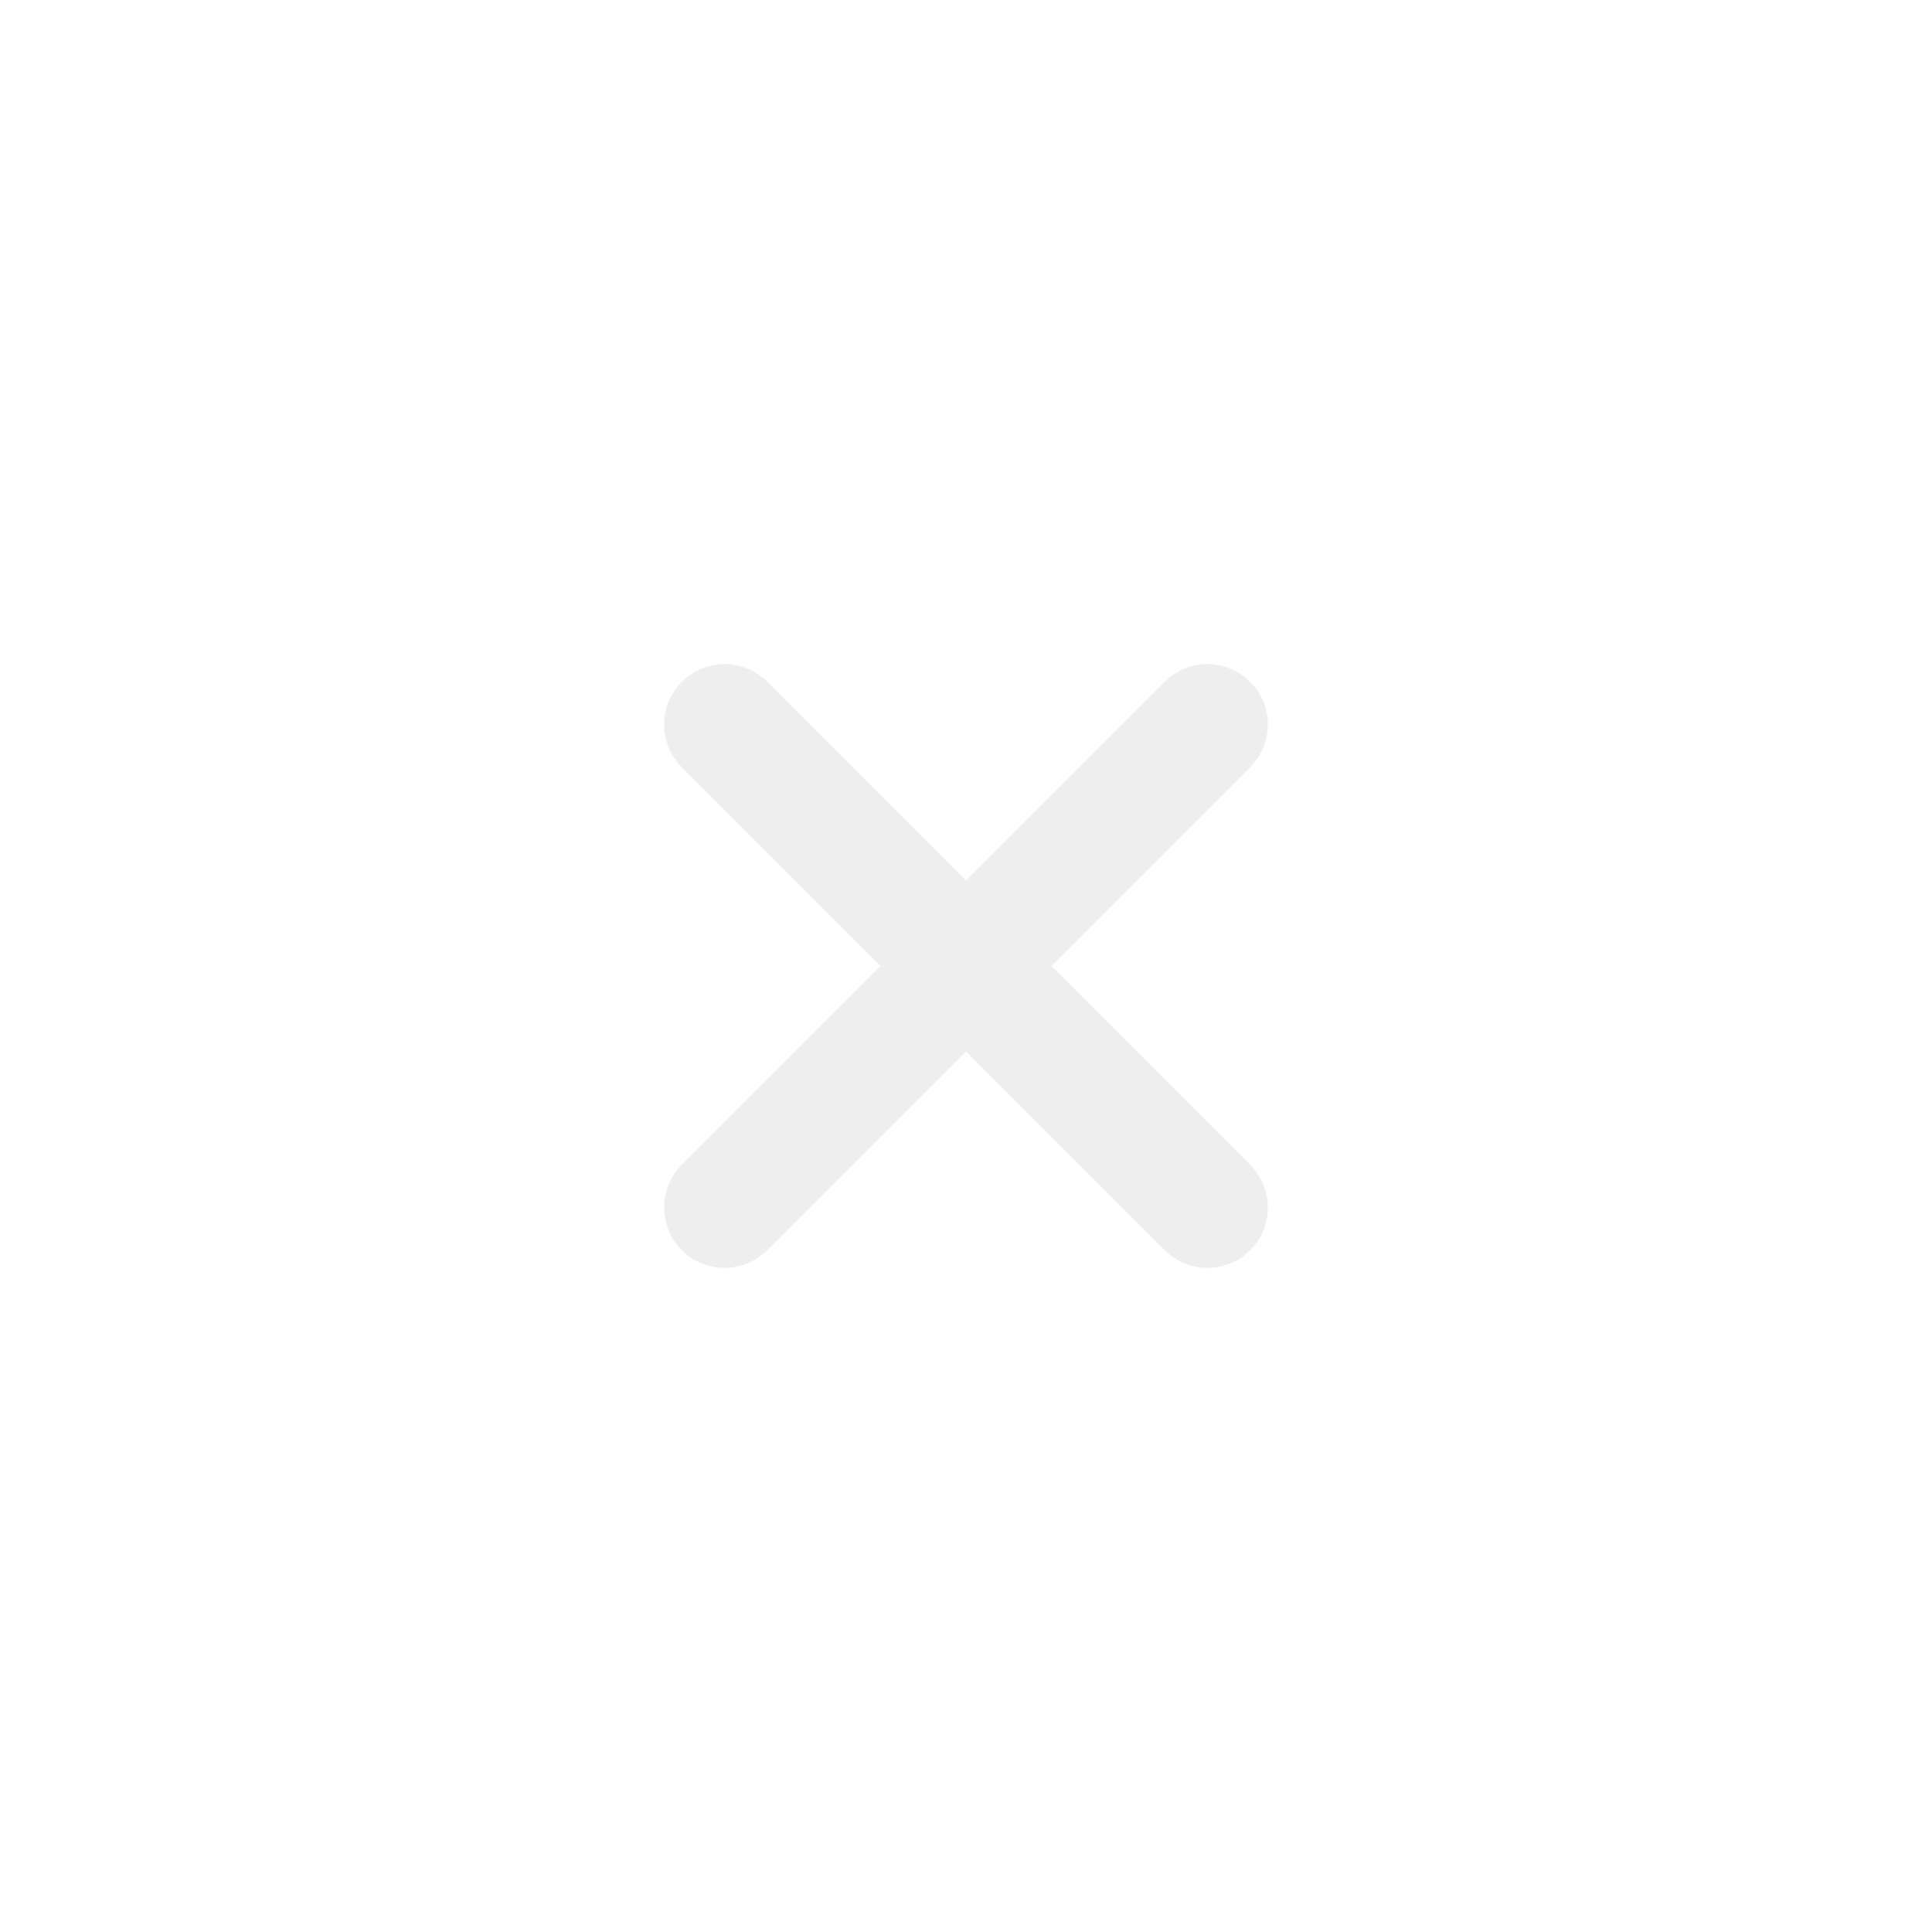
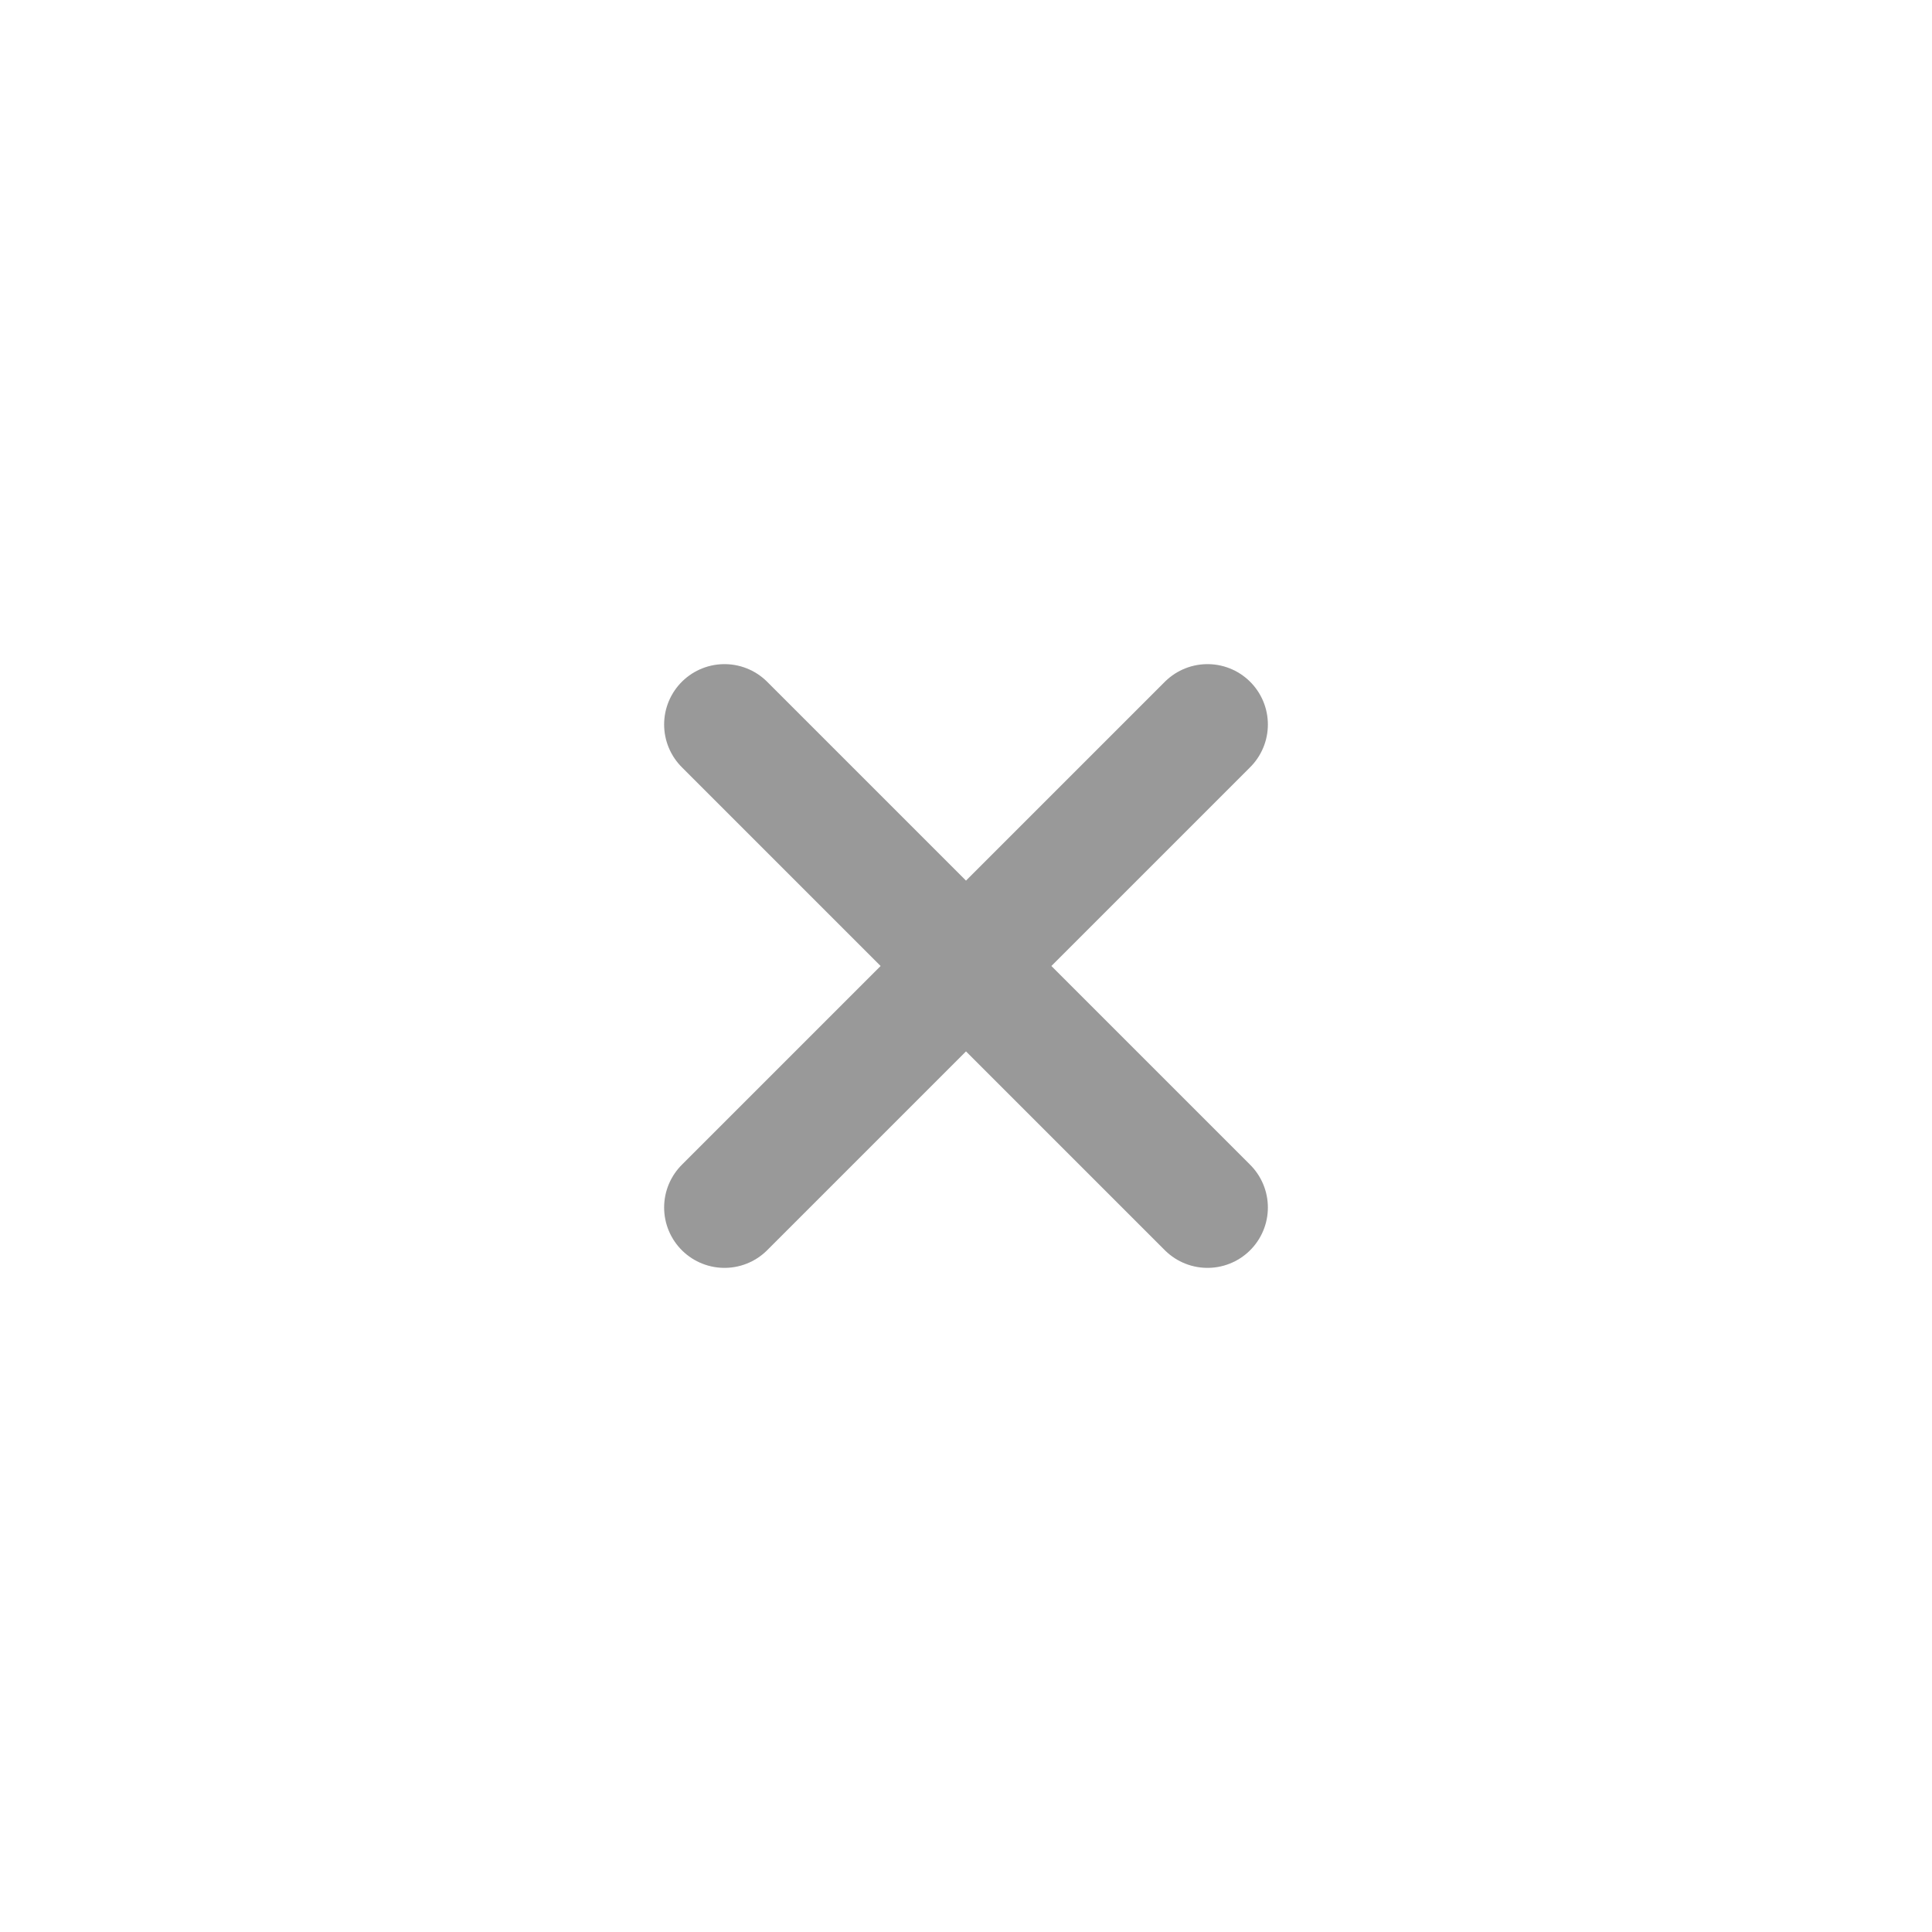
<svg xmlns="http://www.w3.org/2000/svg" width="16" height="16" viewBox="0 0 16 16" fill="none">
-   <path d="M10 6L6 10M6 6L10 10" stroke="#EEEEEE" stroke-linecap="round" stroke-linejoin="round" />
+   <path d="M10 6L6 10M6 6L10 10" stroke="#999999" stroke-linecap="round" stroke-linejoin="round" />
</svg>
